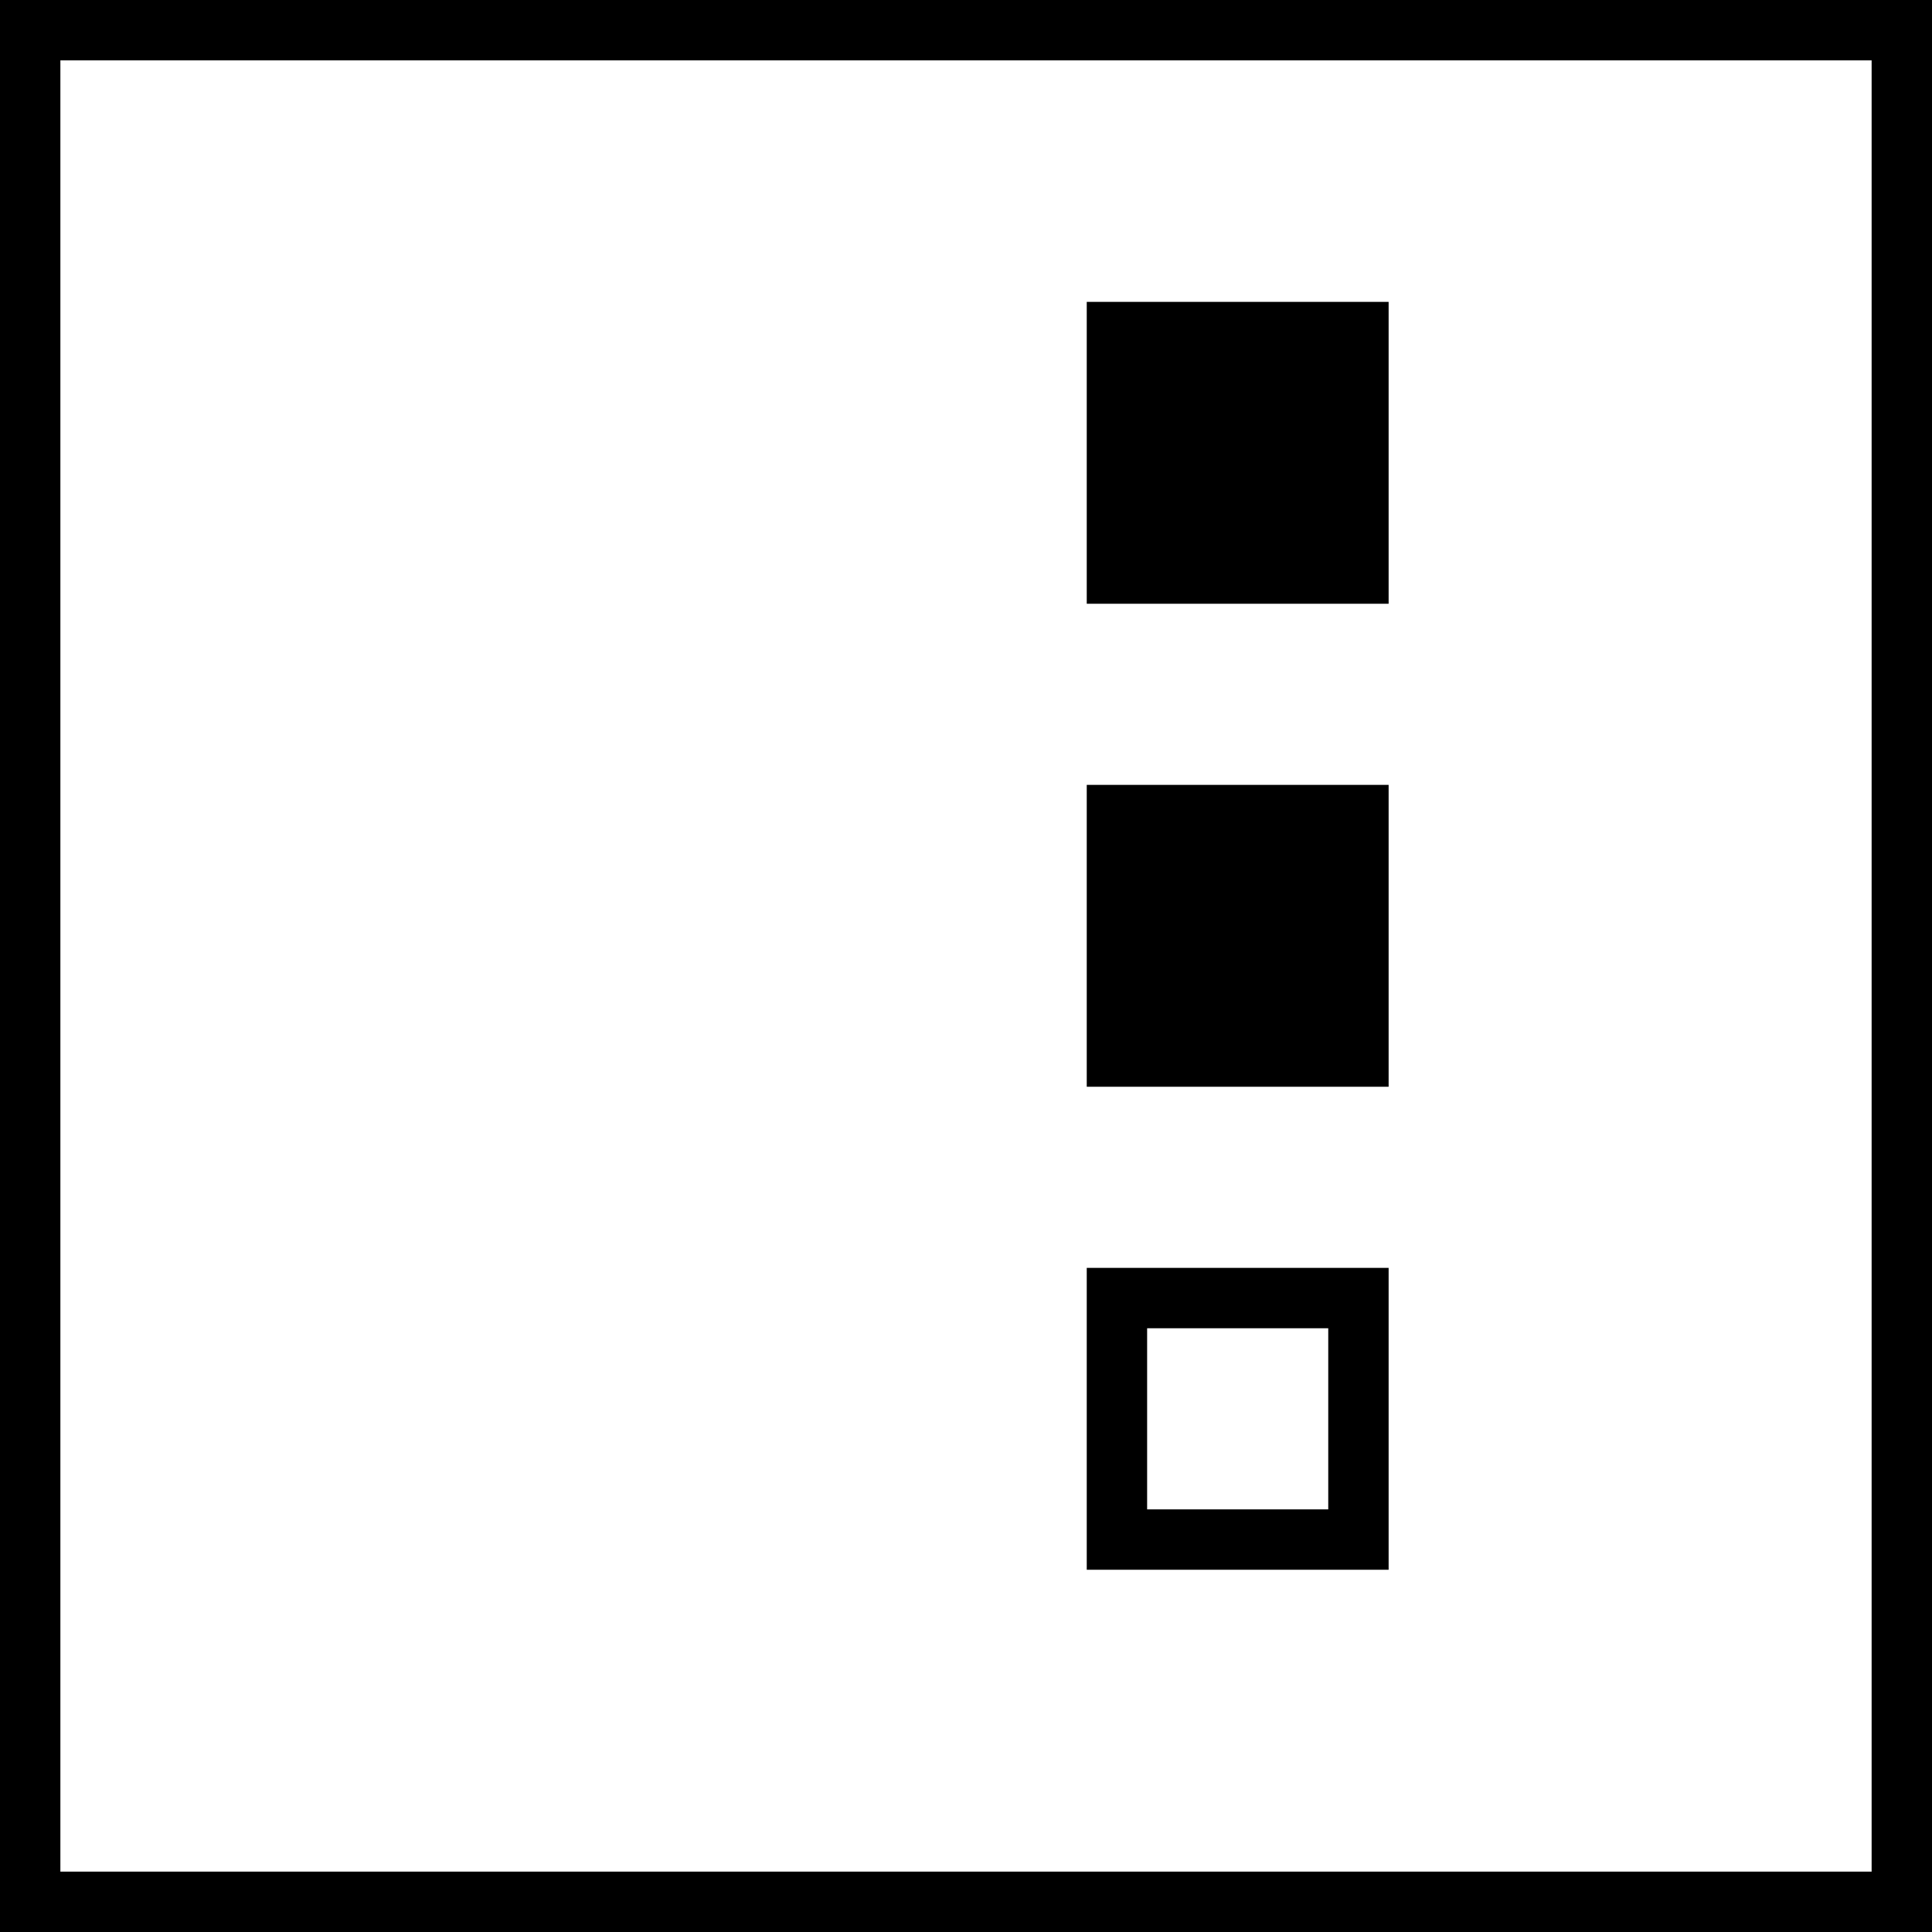
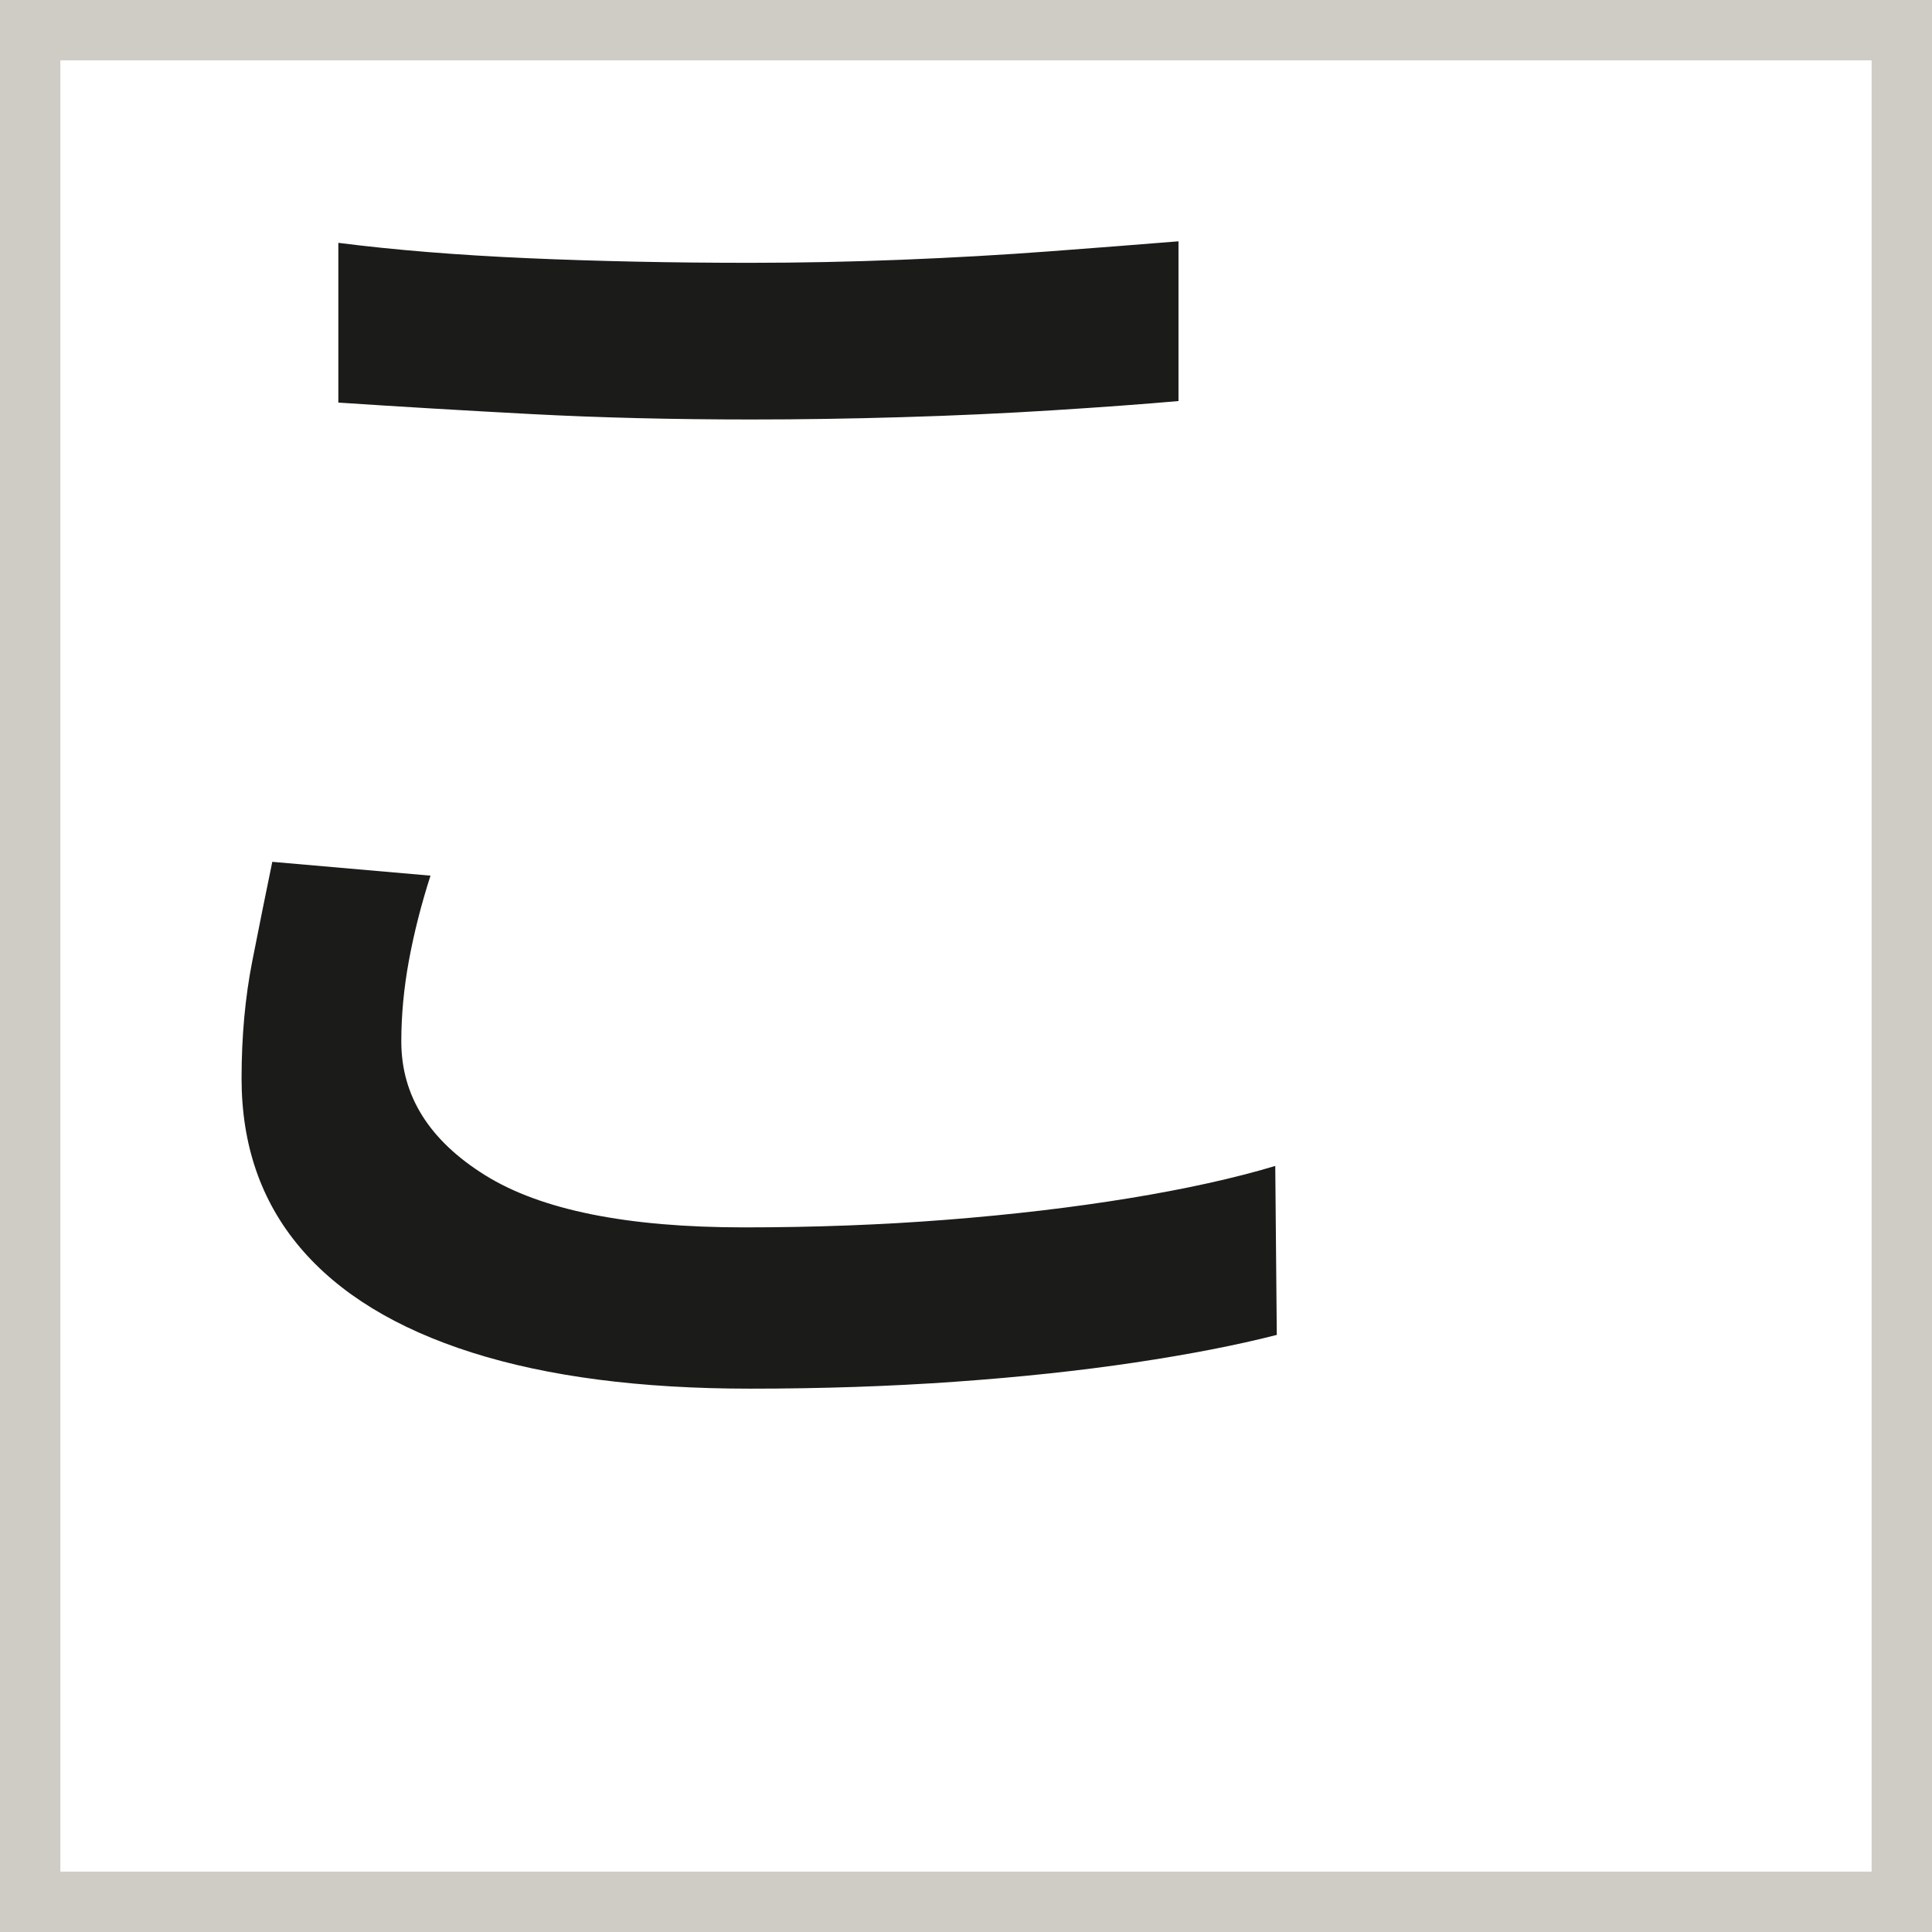
<svg xmlns="http://www.w3.org/2000/svg" viewBox="0 0 32 32">
  <rect width="32" height="32" fill="#fff" />
-   <rect x="0.5" y="0.5" width="31" height="31" fill="none" stroke="#000" />
-   <rect x="18" y="5" width="5" height="5" />
-   <rect x="18" y="13" width="5" height="5" />
-   <rect x="18.5" y="21.5" width="4" height="4" fill="none" stroke="#000" />
+   <rect id="edge" x="0.5" y="0.5" width="31" height="31" fill="none" stroke="#cfccc5" />
+   <path fill="#1b1b19" transform="translate(-0.171 22.161) scale(0.02544 -0.02544)" d="M227 713Q282 706 350.5 703.0Q419 700 495 700Q544 700 594.0 702.0Q644 704 690.5 707.5Q737 711 774 714V610Q740 607 692.5 604.0Q645 601 594.0 599.5Q543 598 496 598Q419 598 353.0 601.5Q287 605 227 609ZM287 301Q278 273 273.0 246.0Q268 219 268 193Q268 140 322.5 106.0Q377 72 491 72Q560 72 623.5 77.0Q687 82 742.0 91.0Q797 100 837 112L838 2Q799 -8 745.5 -16.0Q692 -24 628.5 -28.5Q565 -33 495 -33Q388 -33 314.0 -9.5Q240 14 202.0 59.0Q164 104 164 169Q164 210 171.0 245.5Q178 281 184 310Z" />
</svg>
